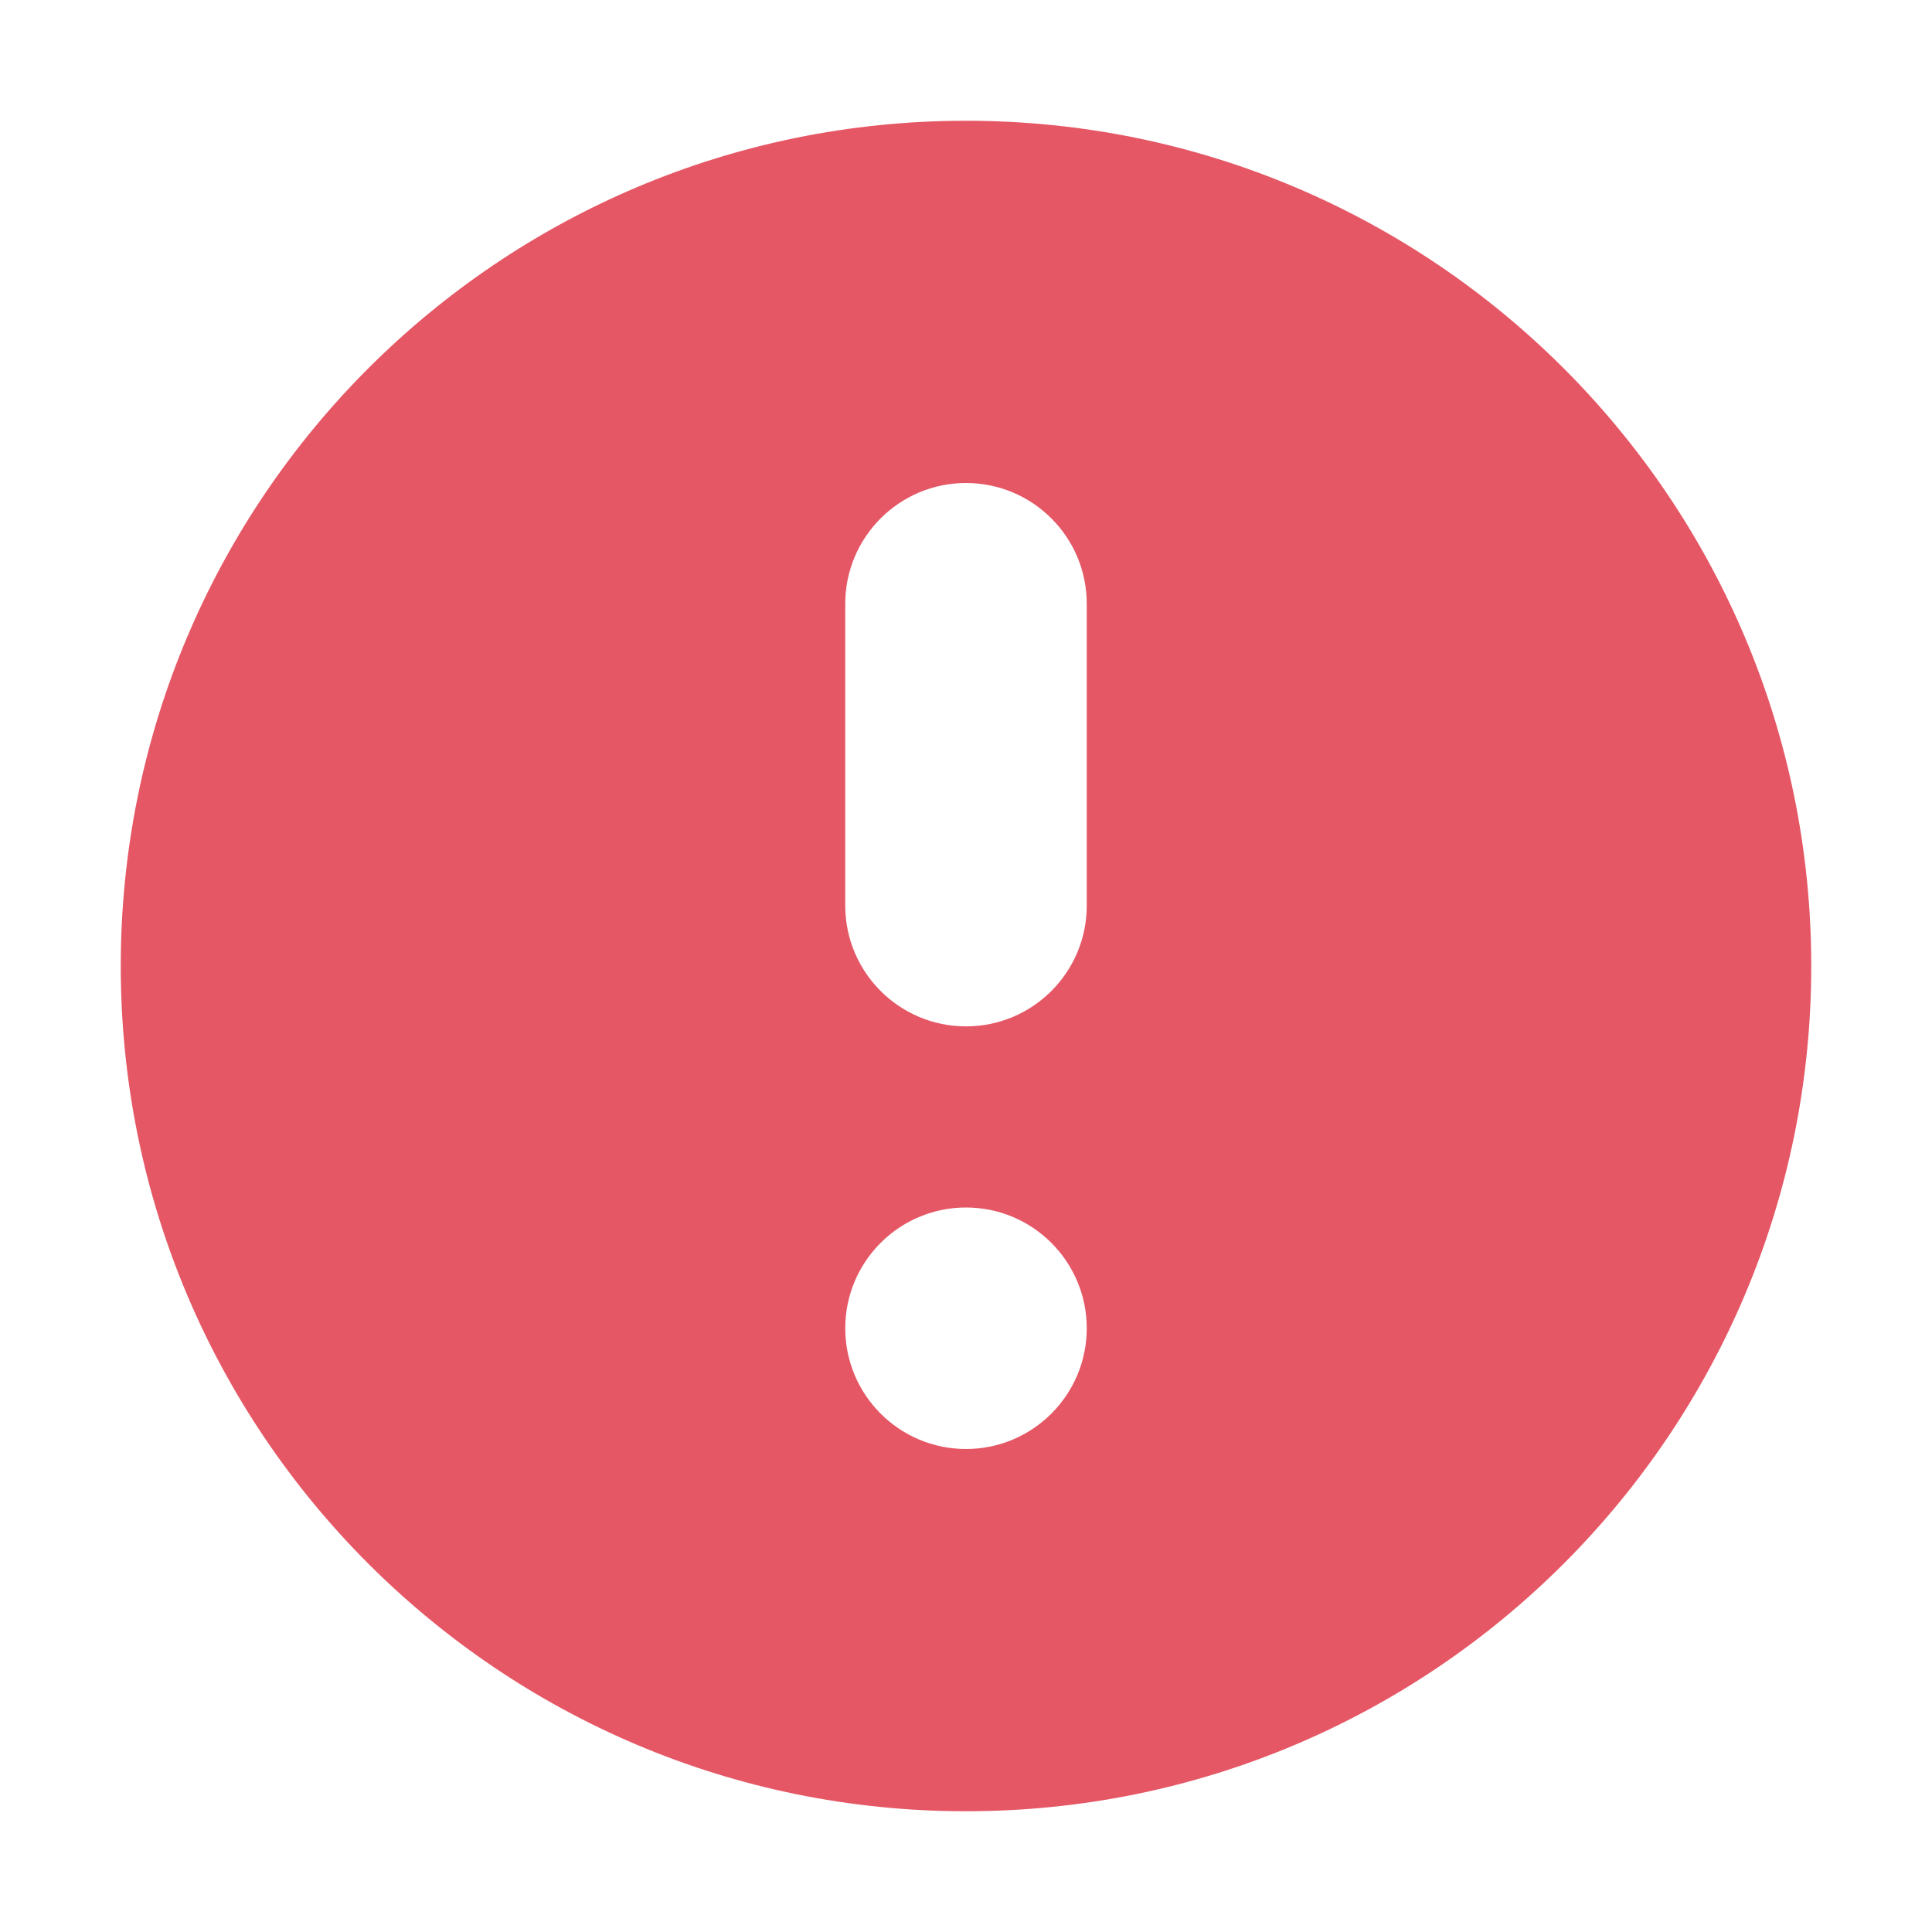
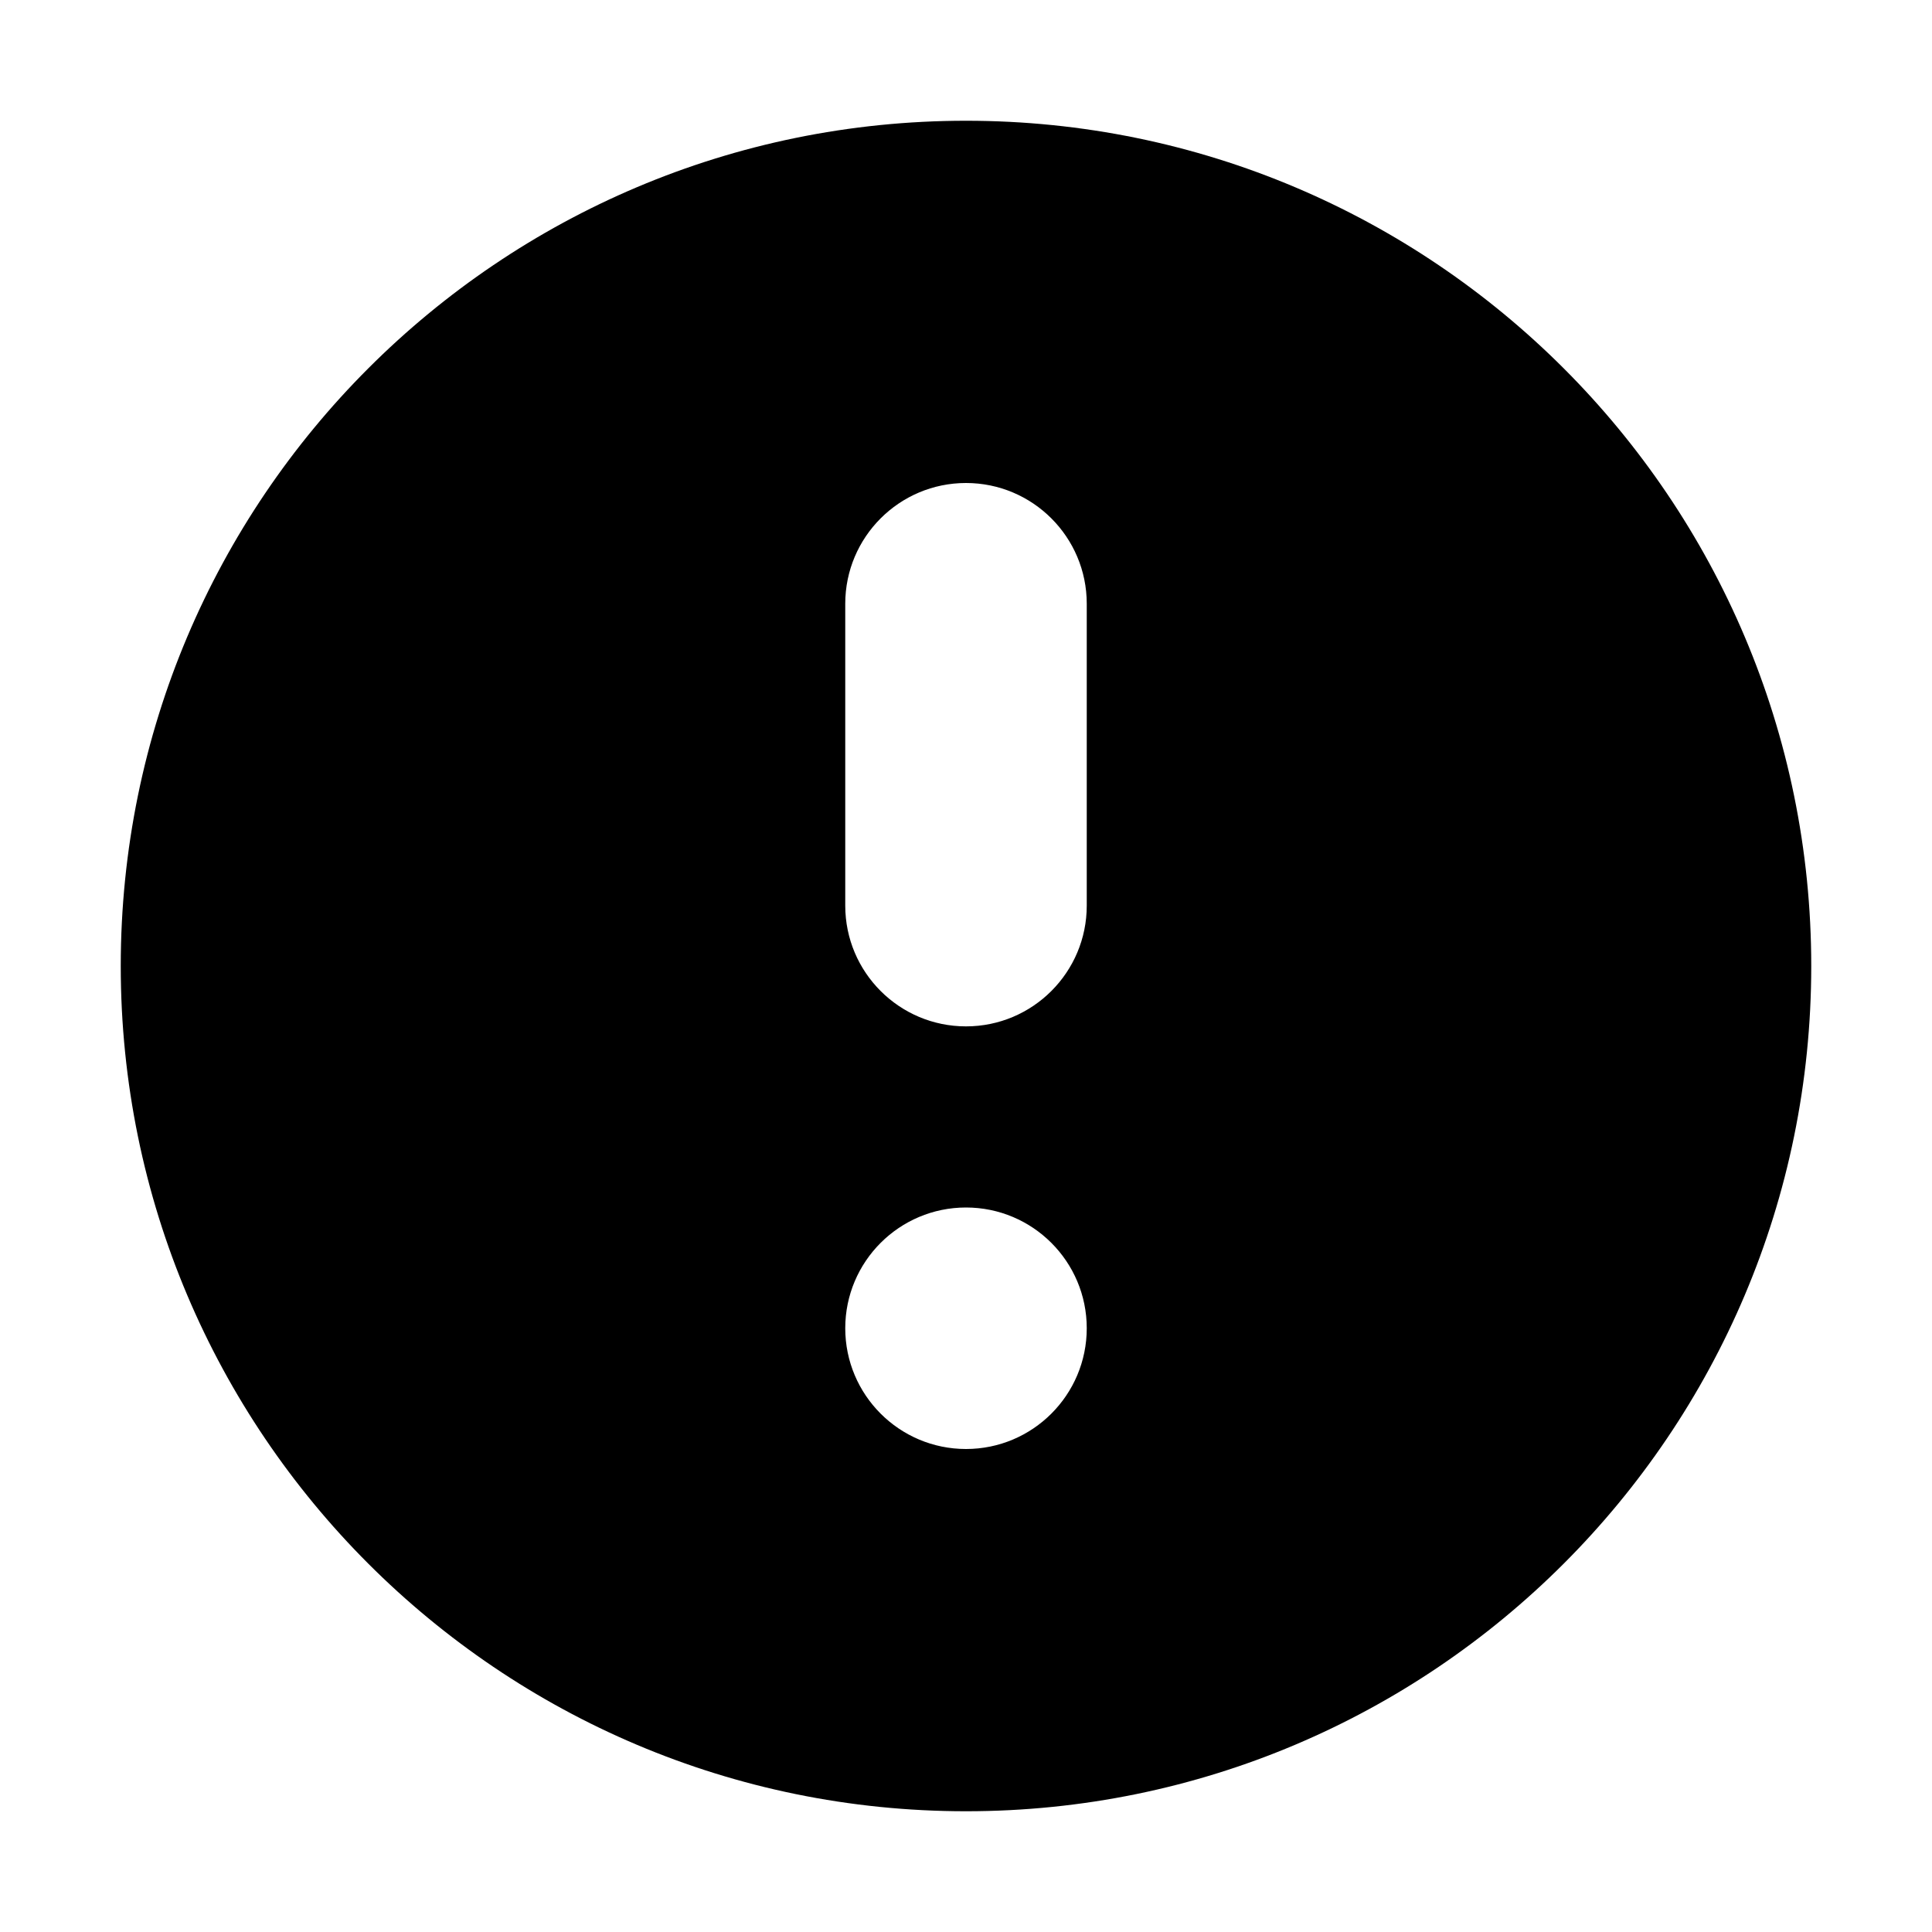
<svg xmlns="http://www.w3.org/2000/svg" width="16" height="16" viewBox="0 0 16 16" fill="none">
-   <path fill-rule="evenodd" clip-rule="evenodd" d="M15 8C15 11.866 11.866 15 8 15C4.134 15 1 11.866 1 8C1 4.134 4.134 1 8 1C11.866 1 15 4.134 15 8ZM8 4C8.552 4 9 4.448 9 5V7.5C9 8.052 8.552 8.5 8 8.5C7.448 8.5 7 8.052 7 7.5V5C7 4.448 7.448 4 8 4ZM9 11C9 11.552 8.552 12 8 12C7.448 12 7 11.552 7 11C7 10.448 7.448 10 8 10C8.552 10 9 10.448 9 11Z" fill="#E55765" />
+   <path fill-rule="evenodd" clip-rule="evenodd" d="M15 8C15 11.866 11.866 15 8 15C4.134 15 1 11.866 1 8C1 4.134 4.134 1 8 1C11.866 1 15 4.134 15 8ZM8 4C8.552 4 9 4.448 9 5V7.5C9 8.052 8.552 8.5 8 8.5C7.448 8.5 7 8.052 7 7.5V5C7 4.448 7.448 4 8 4ZM9 11C9 11.552 8.552 12 8 12C7.448 12 7 11.552 7 11C7 10.448 7.448 10 8 10C8.552 10 9 10.448 9 11Z" fill="currentColor" />
</svg>
